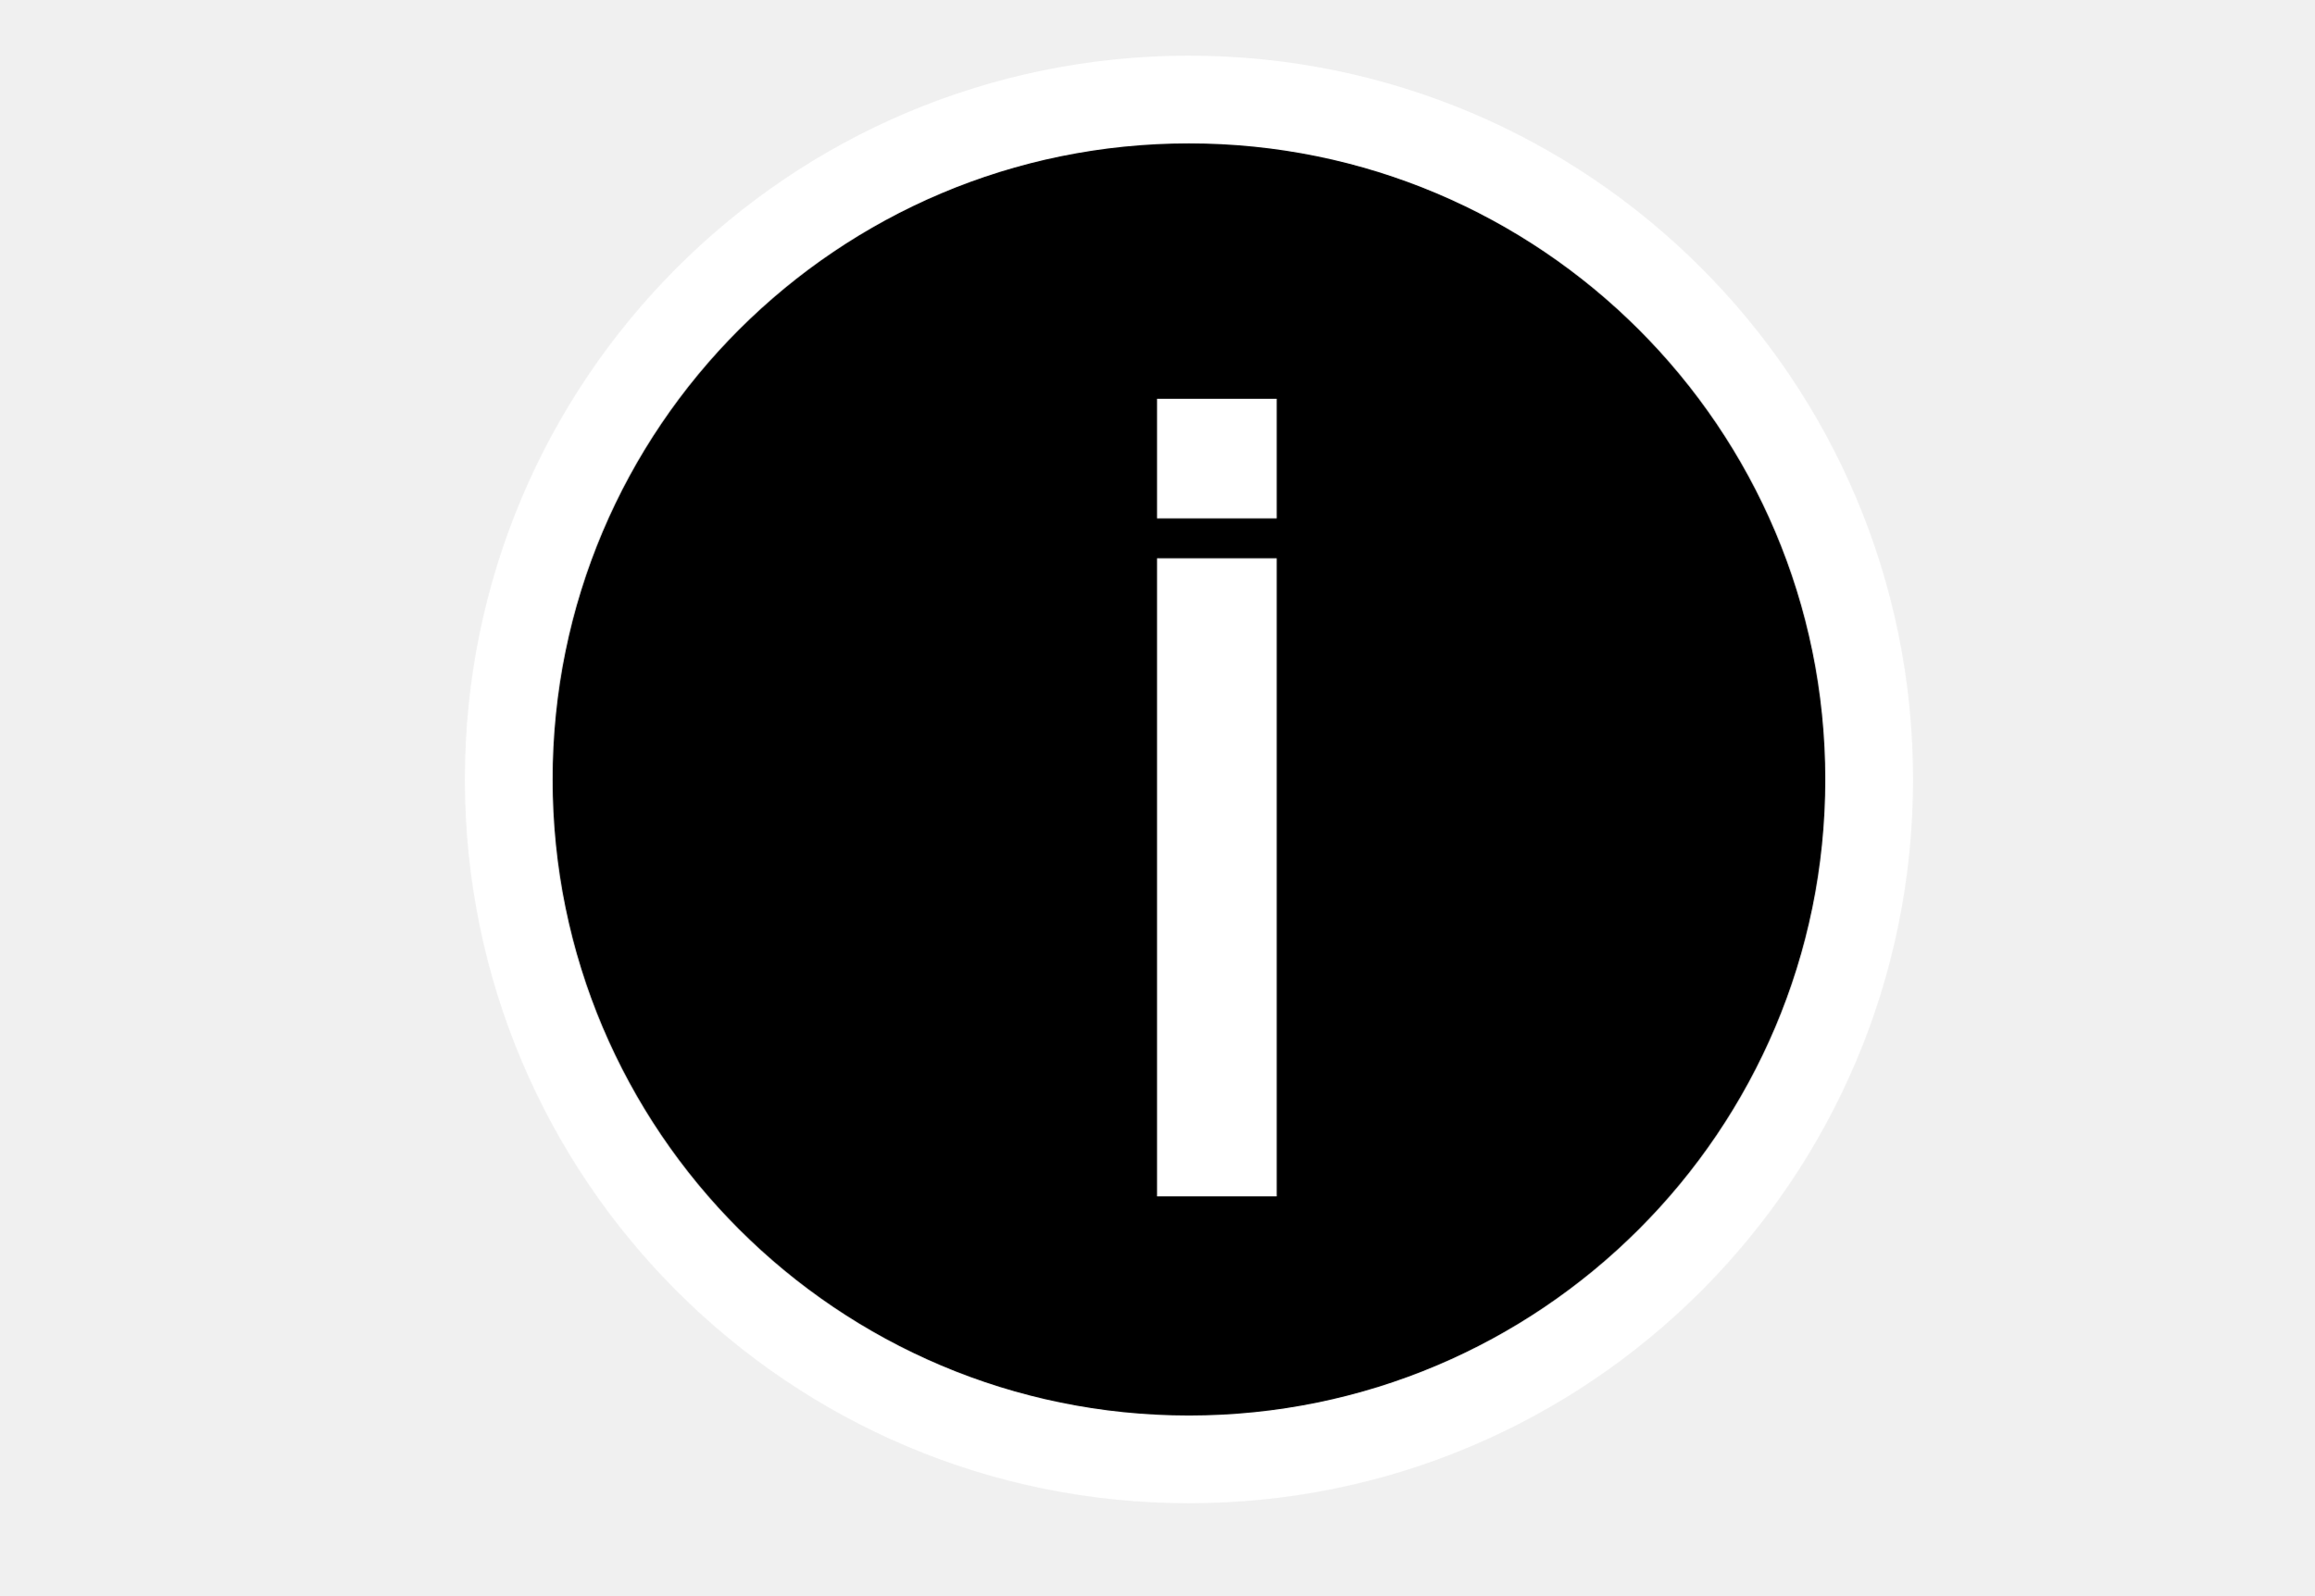
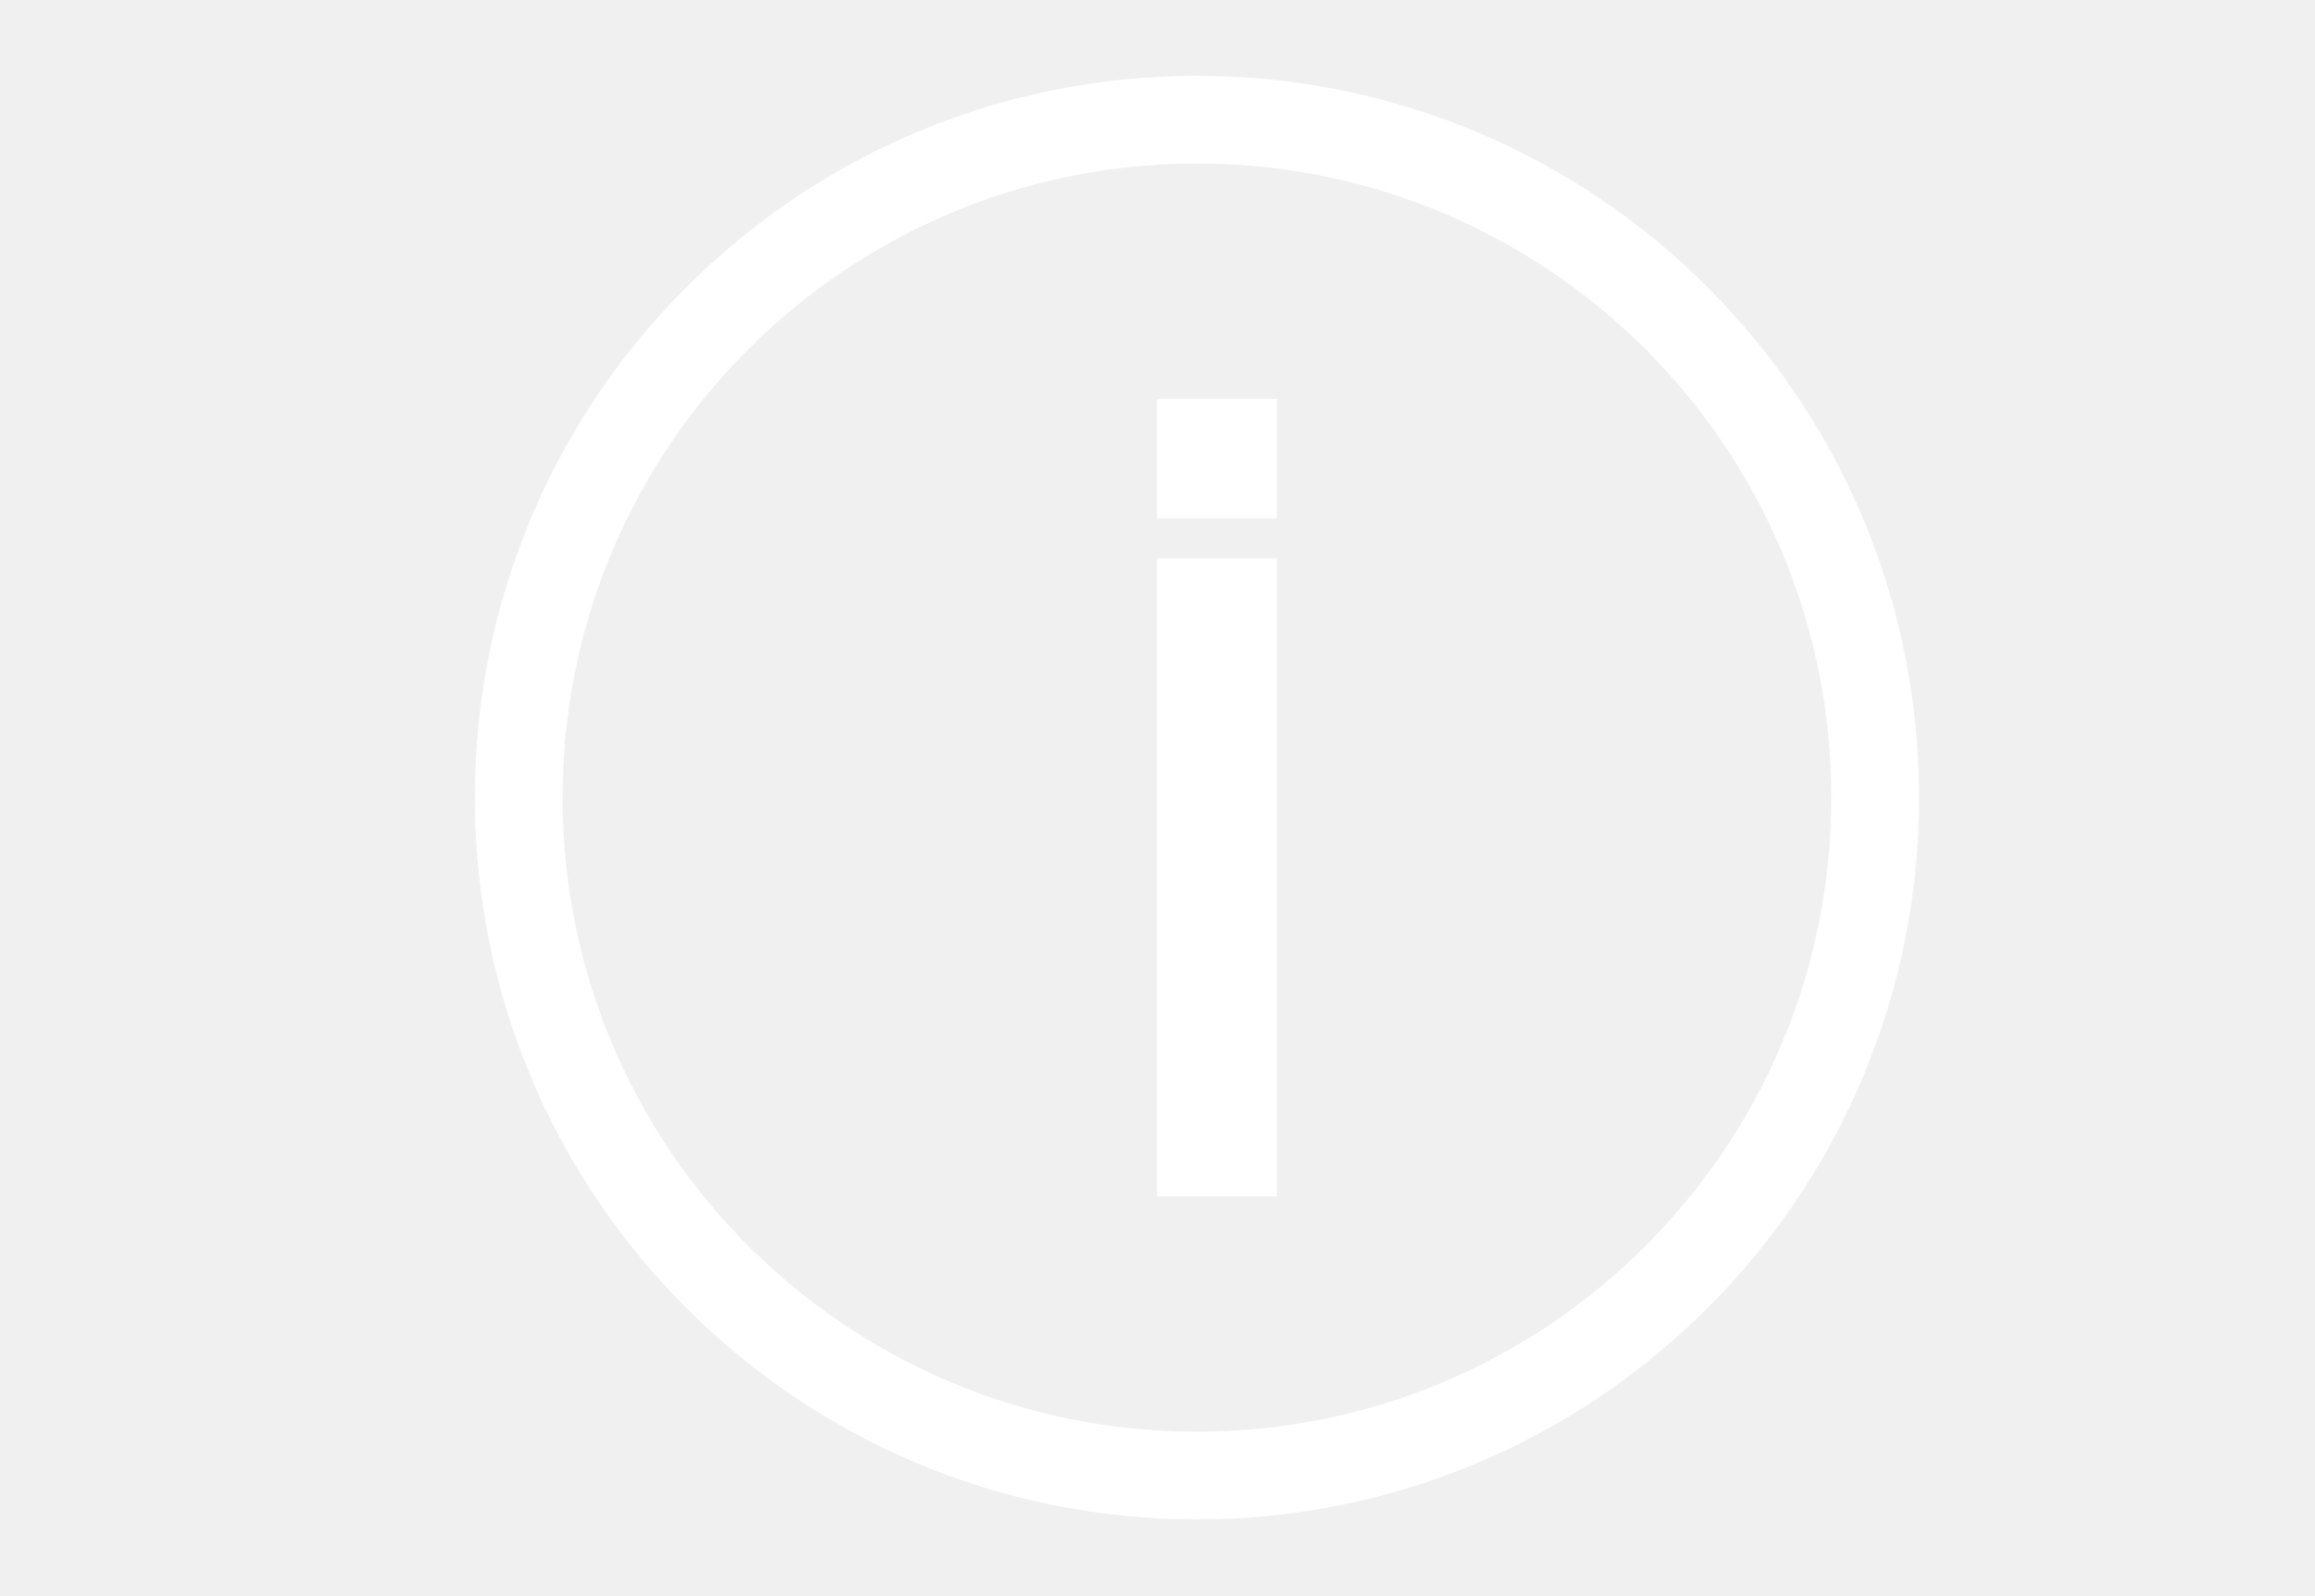
<svg xmlns="http://www.w3.org/2000/svg" width="580" height="400">
-   <g>
-     <rect fill="none" id="canvas_background" height="402" width="582" y="-1" x="-1" />
-   </g>
-   <g>
-     <ellipse ry="170.5" rx="170.5" id="svg_1" cy="195.45" cx="298" stroke-width="22" stroke="#FFF" />
-     <rect id="svg_2" height="30" width="30" y="100" x="290" fill-opacity="null" fill="#fff" />
-     <rect id="svg_5" height="160" width="30" y="140" x="290" fill-opacity="null" fill="#fff" />
-   </g>
+   <ellipse ry="170" rx="170" id="svg_1" cy="200" cx="300" stroke-width="22" stroke="#FFF" fill="none" />
+   <rect height="30" width="30" y="100" x="290" fill="#FFF" />
+   <rect height="160" width="30" y="140" x="290" fill="#FFF" />
</svg>
